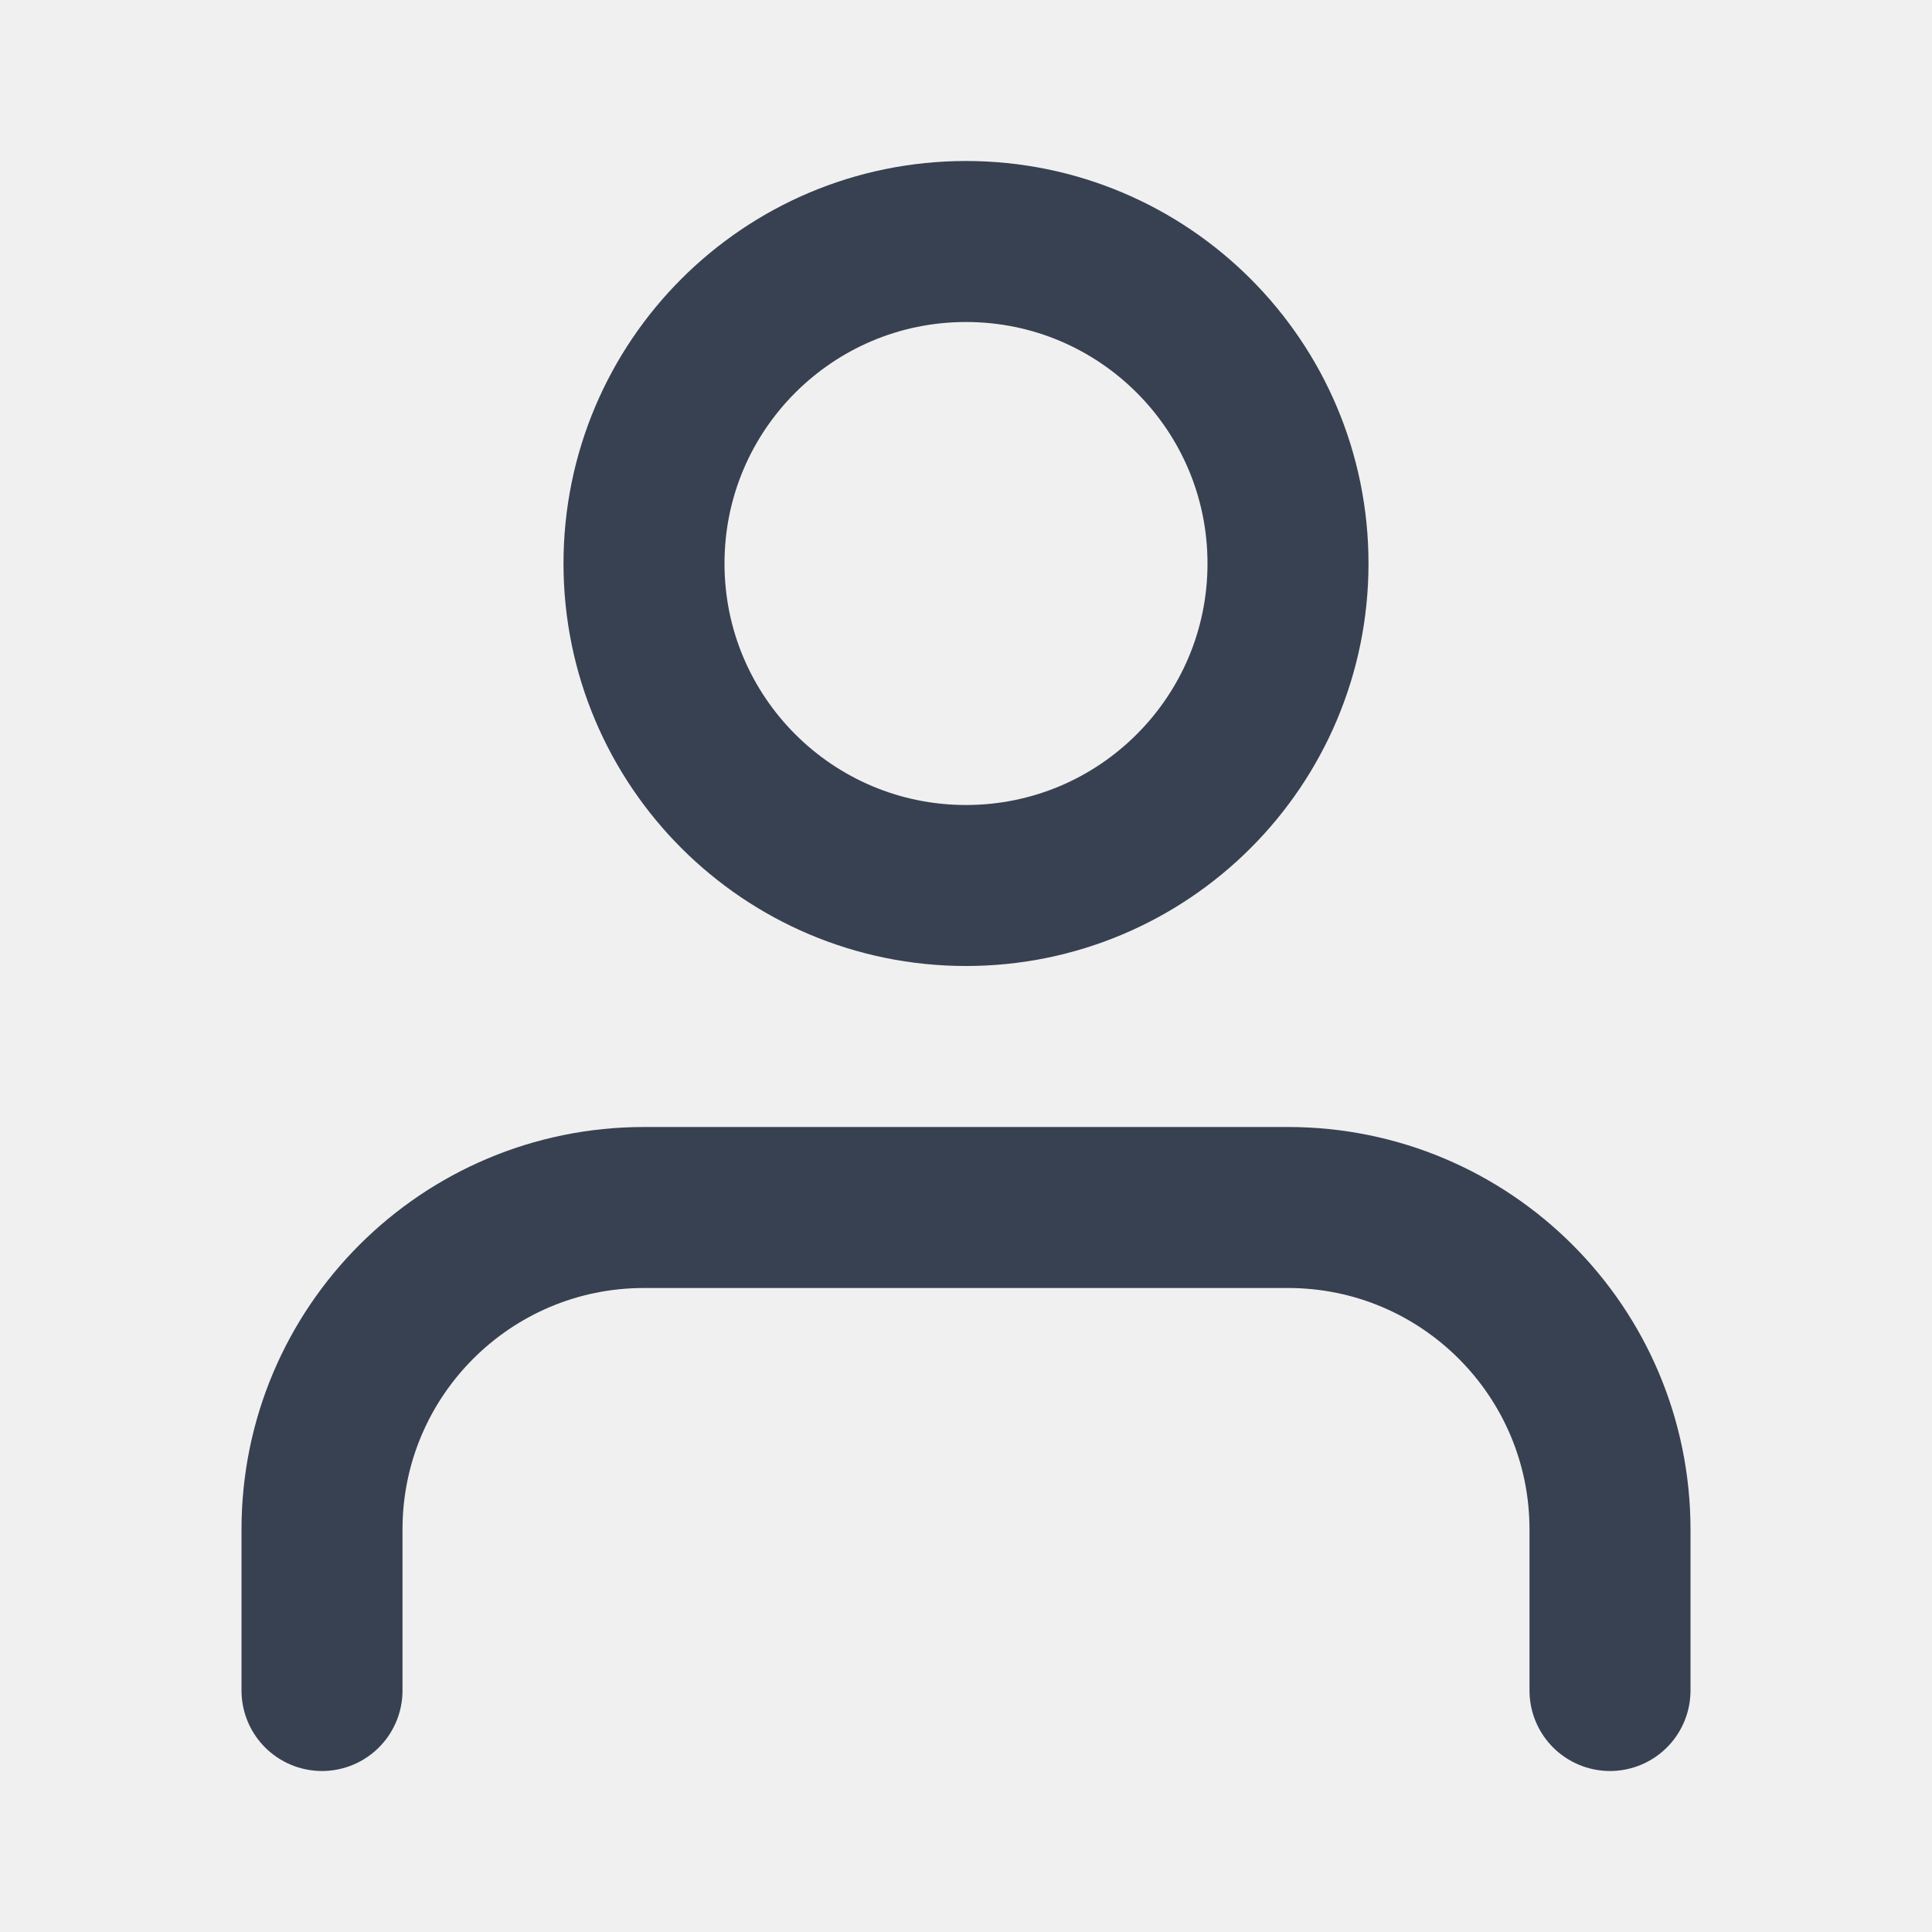
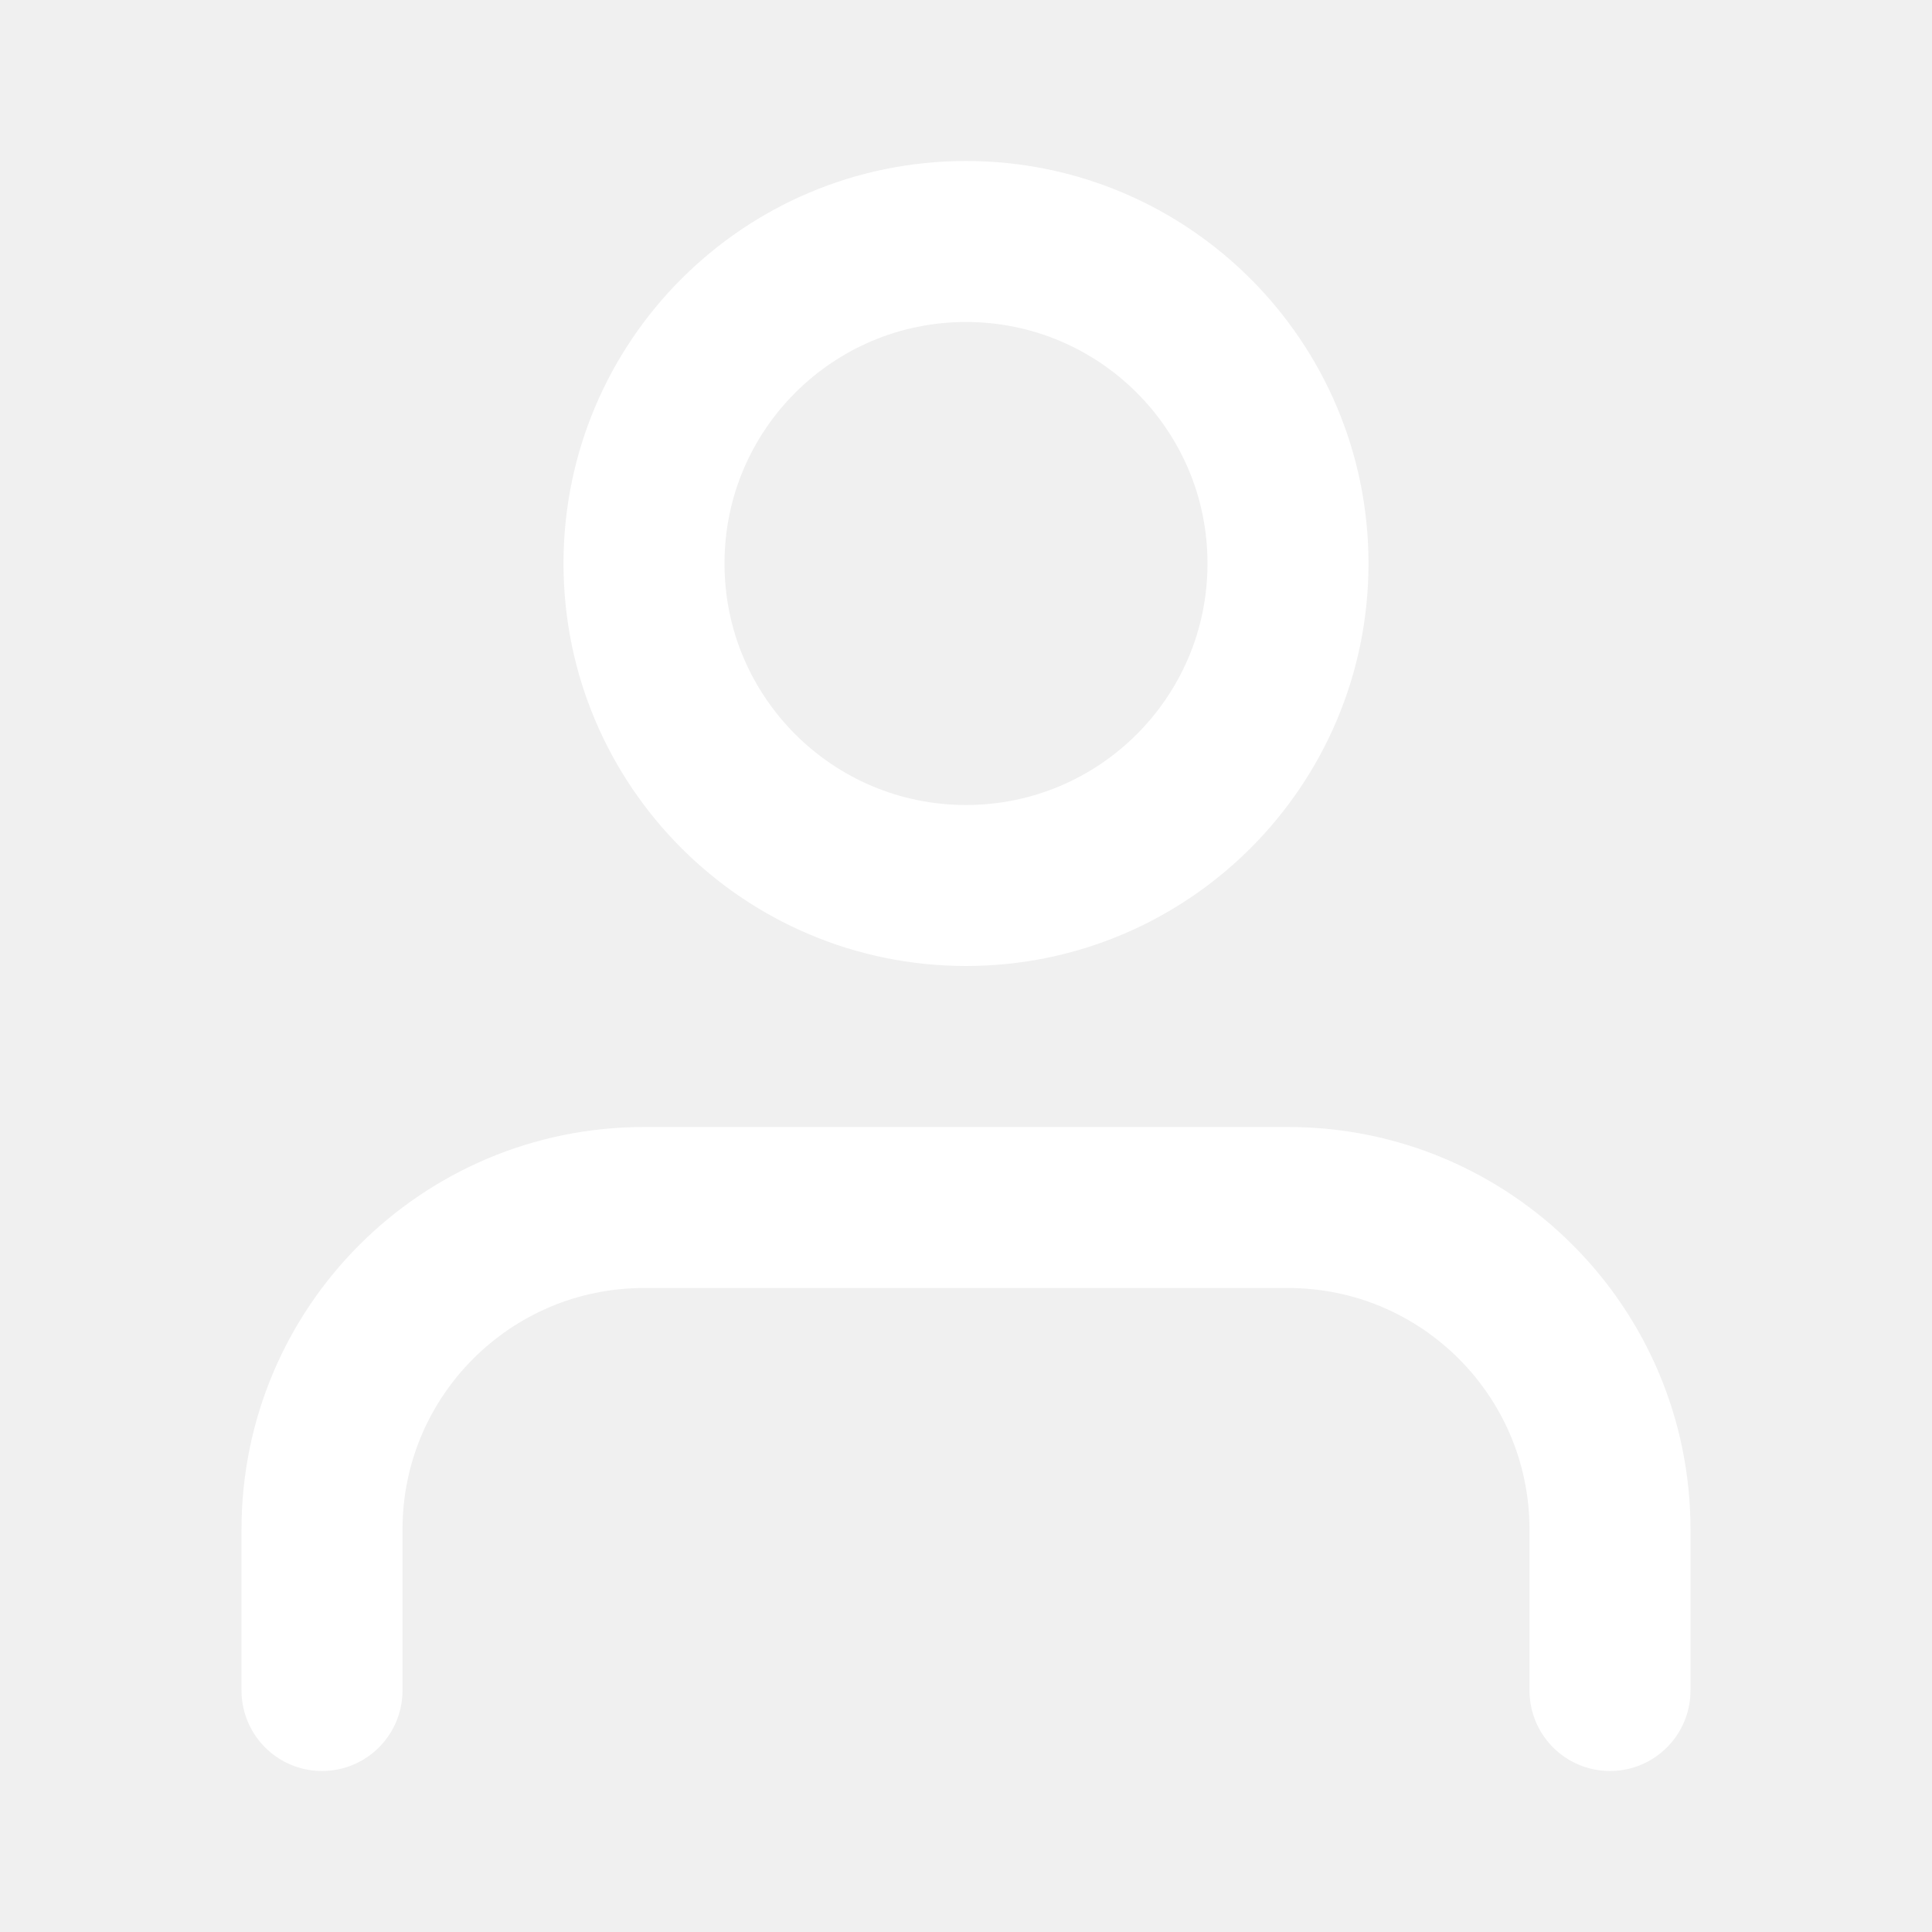
- <svg xmlns="http://www.w3.org/2000/svg" viewBox="0 0 24 24" fill="none" stroke="#374151" stroke-width="2" stroke-linecap="round" stroke-linejoin="round">
+ <svg xmlns="http://www.w3.org/2000/svg" viewBox="0 0 24 24" fill="none" stroke="#ffffff" stroke-width="2" stroke-linecap="round" stroke-linejoin="round">
  <path d="M20 21v-2a4 4 0 0 0-4-4H8a4 4 0 0 0-4 4v2" />
  <circle cx="12" cy="7" r="4" />
</svg>
